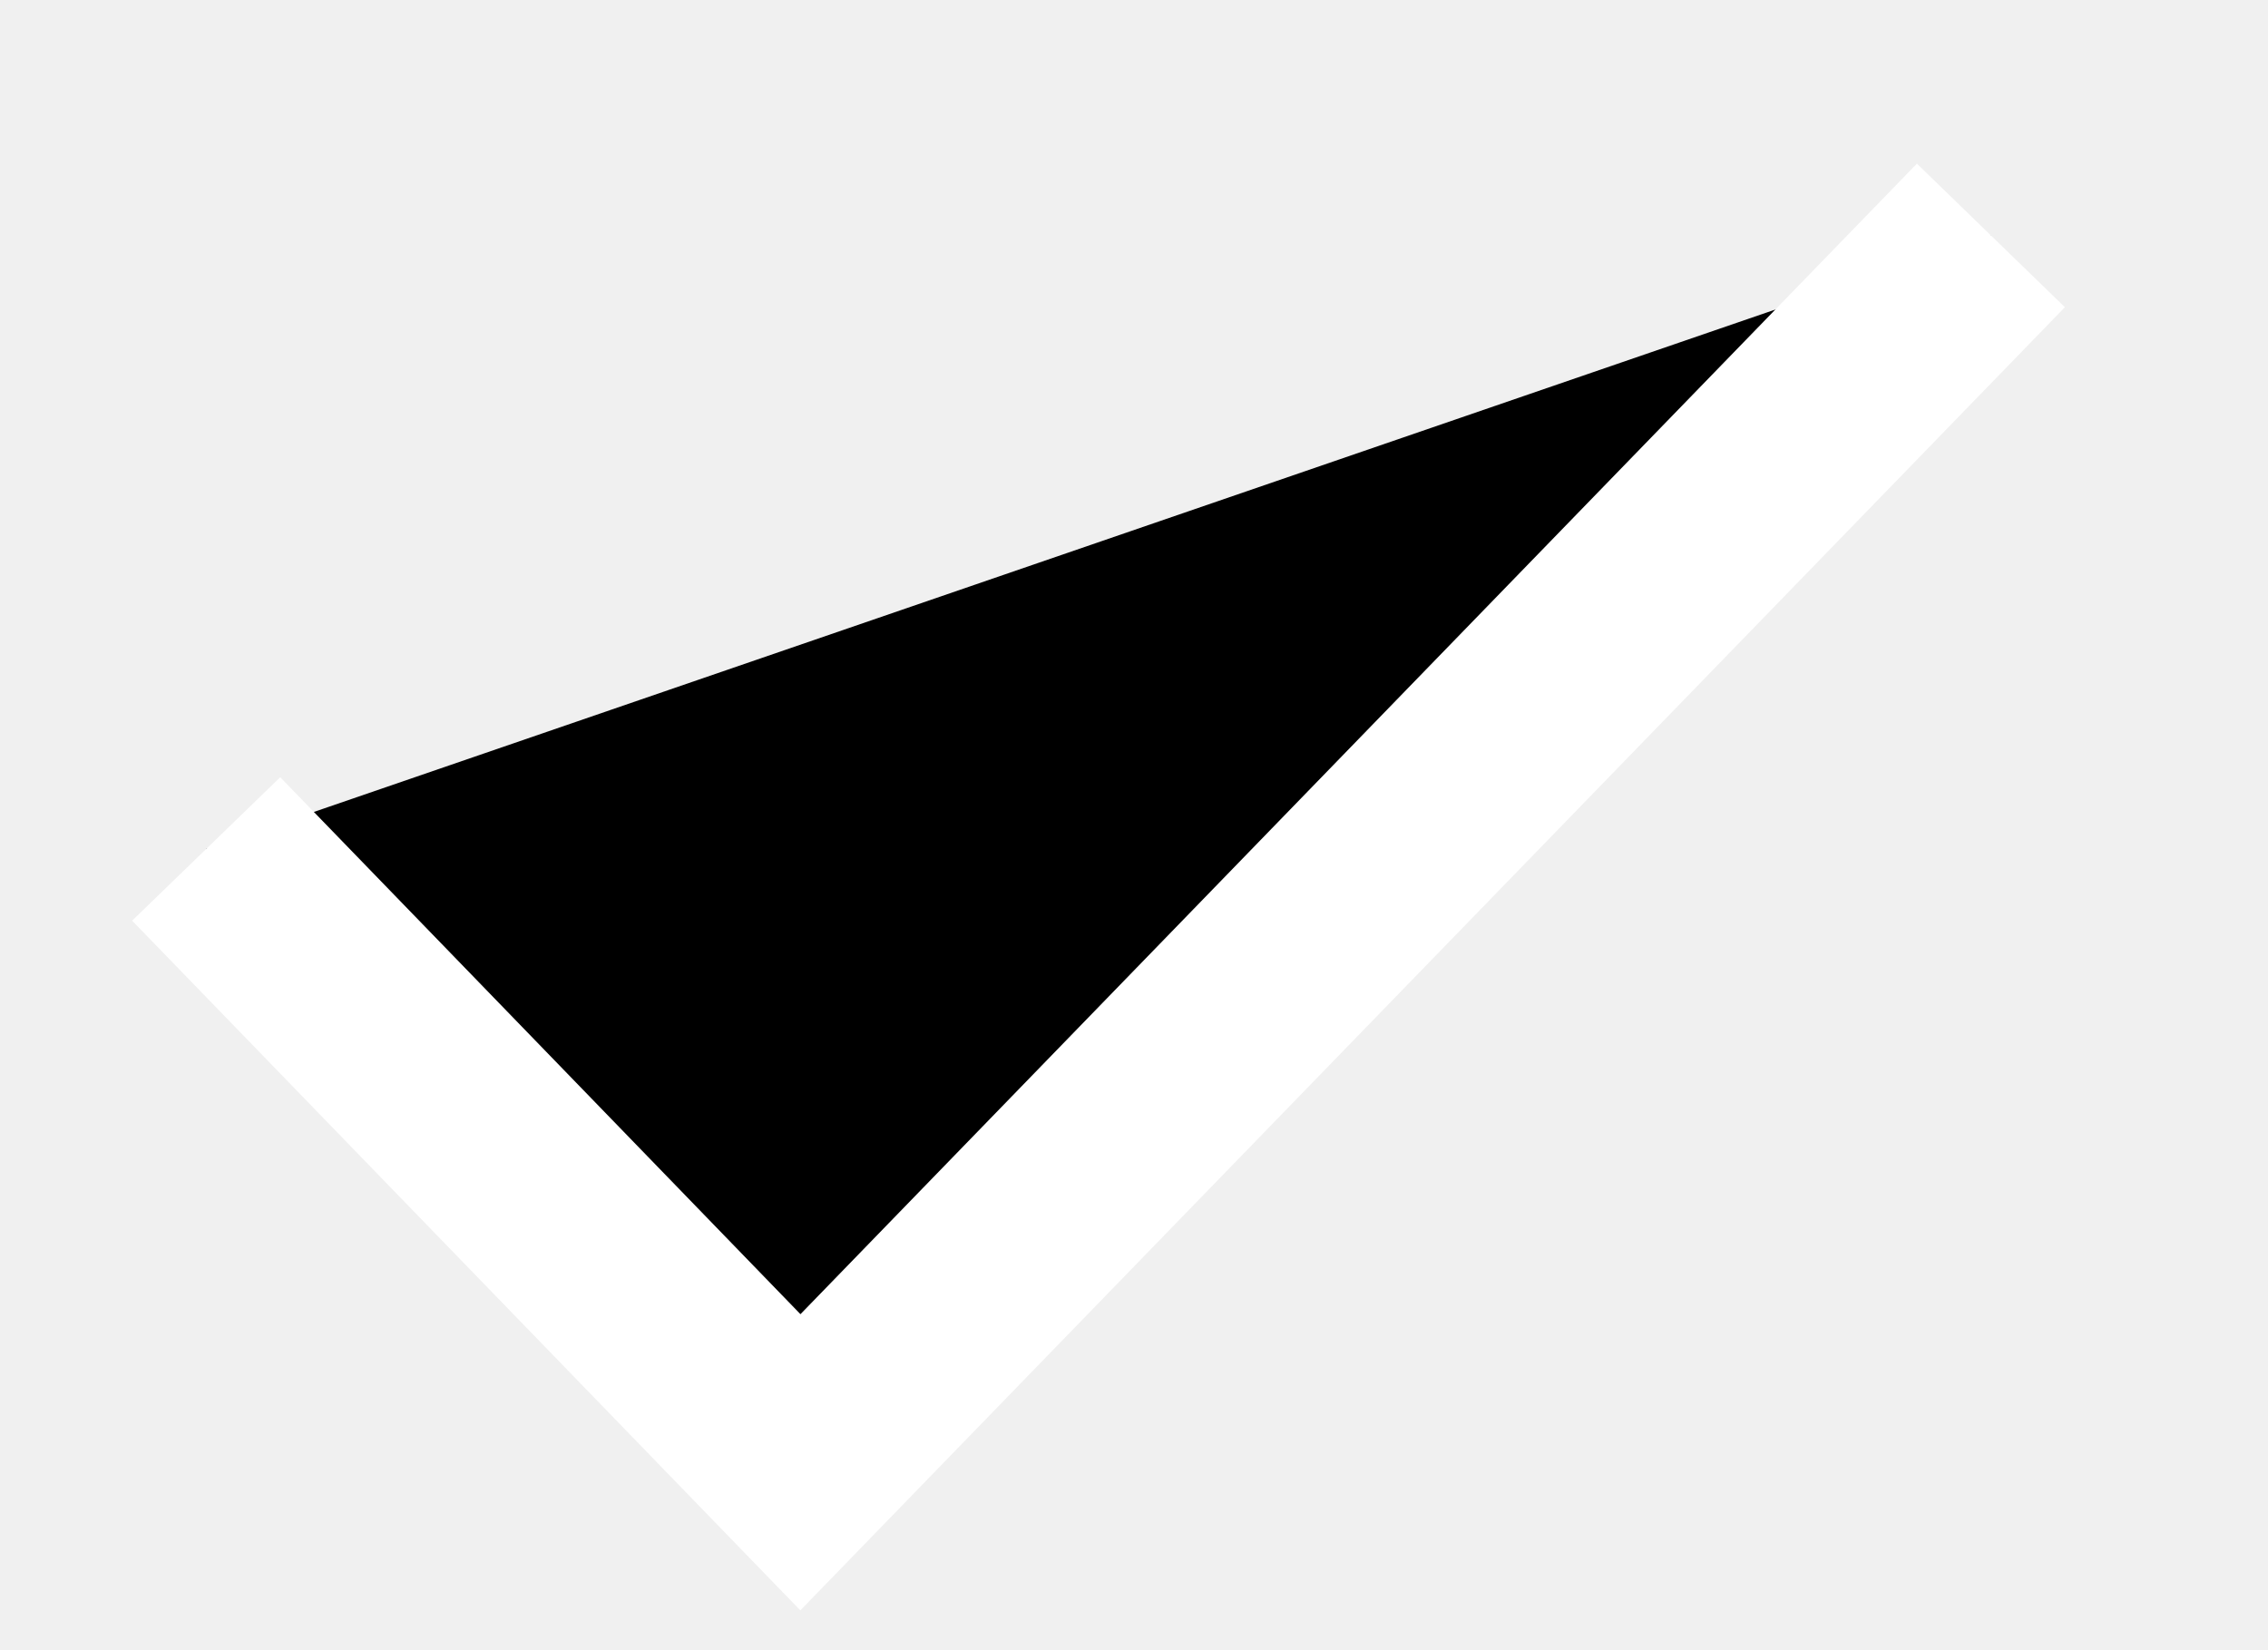
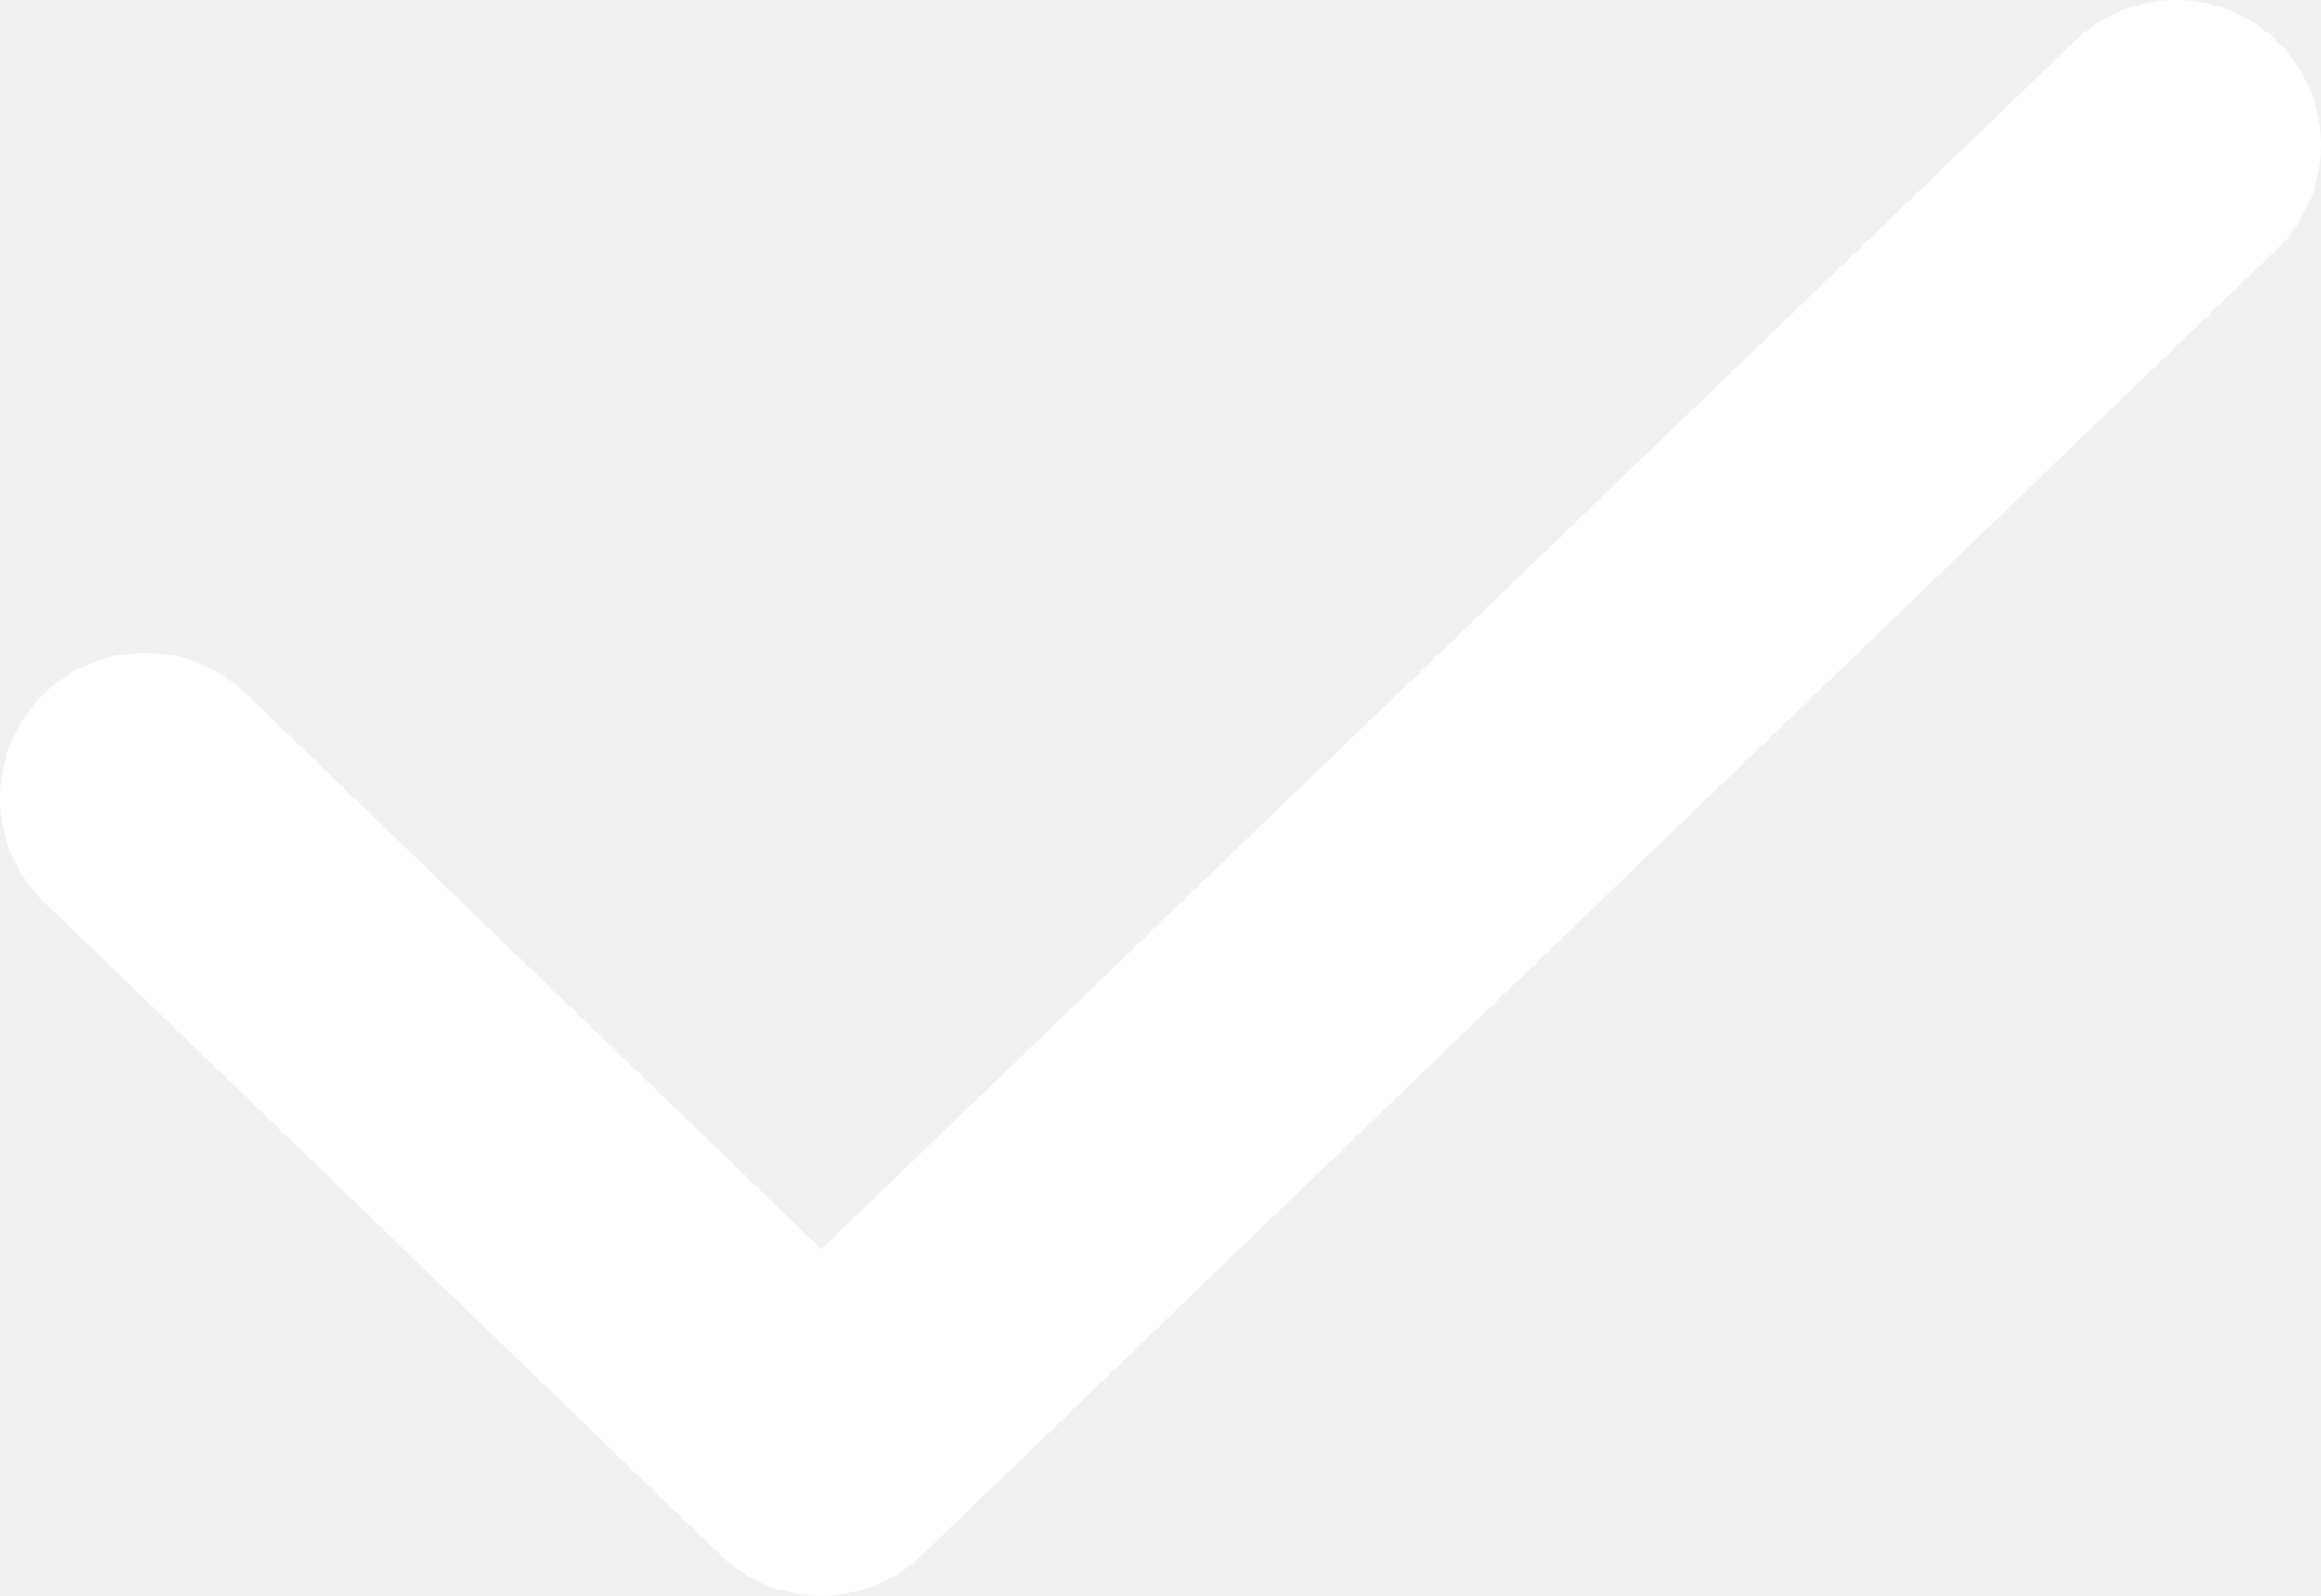
- <svg xmlns="http://www.w3.org/2000/svg" width="11" height="8" viewBox="0 0 11 8" className="fill-transparent">
-   <path d="M1 4.118L3.882 7.093L9.656 1.142" stroke="white" strokeWidth="1.5" strokeLinecap="round" strokeLinejoin="round" />
+ <svg xmlns="http://www.w3.org/2000/svg" width="16" height="11" viewBox="0 0 16 11" fill="none">
+   <path d="M1 5.5L5.661 10L15 1" stroke="white" stroke-width="2" stroke-linecap="round" stroke-linejoin="round" />
+ &gt;
</svg>
